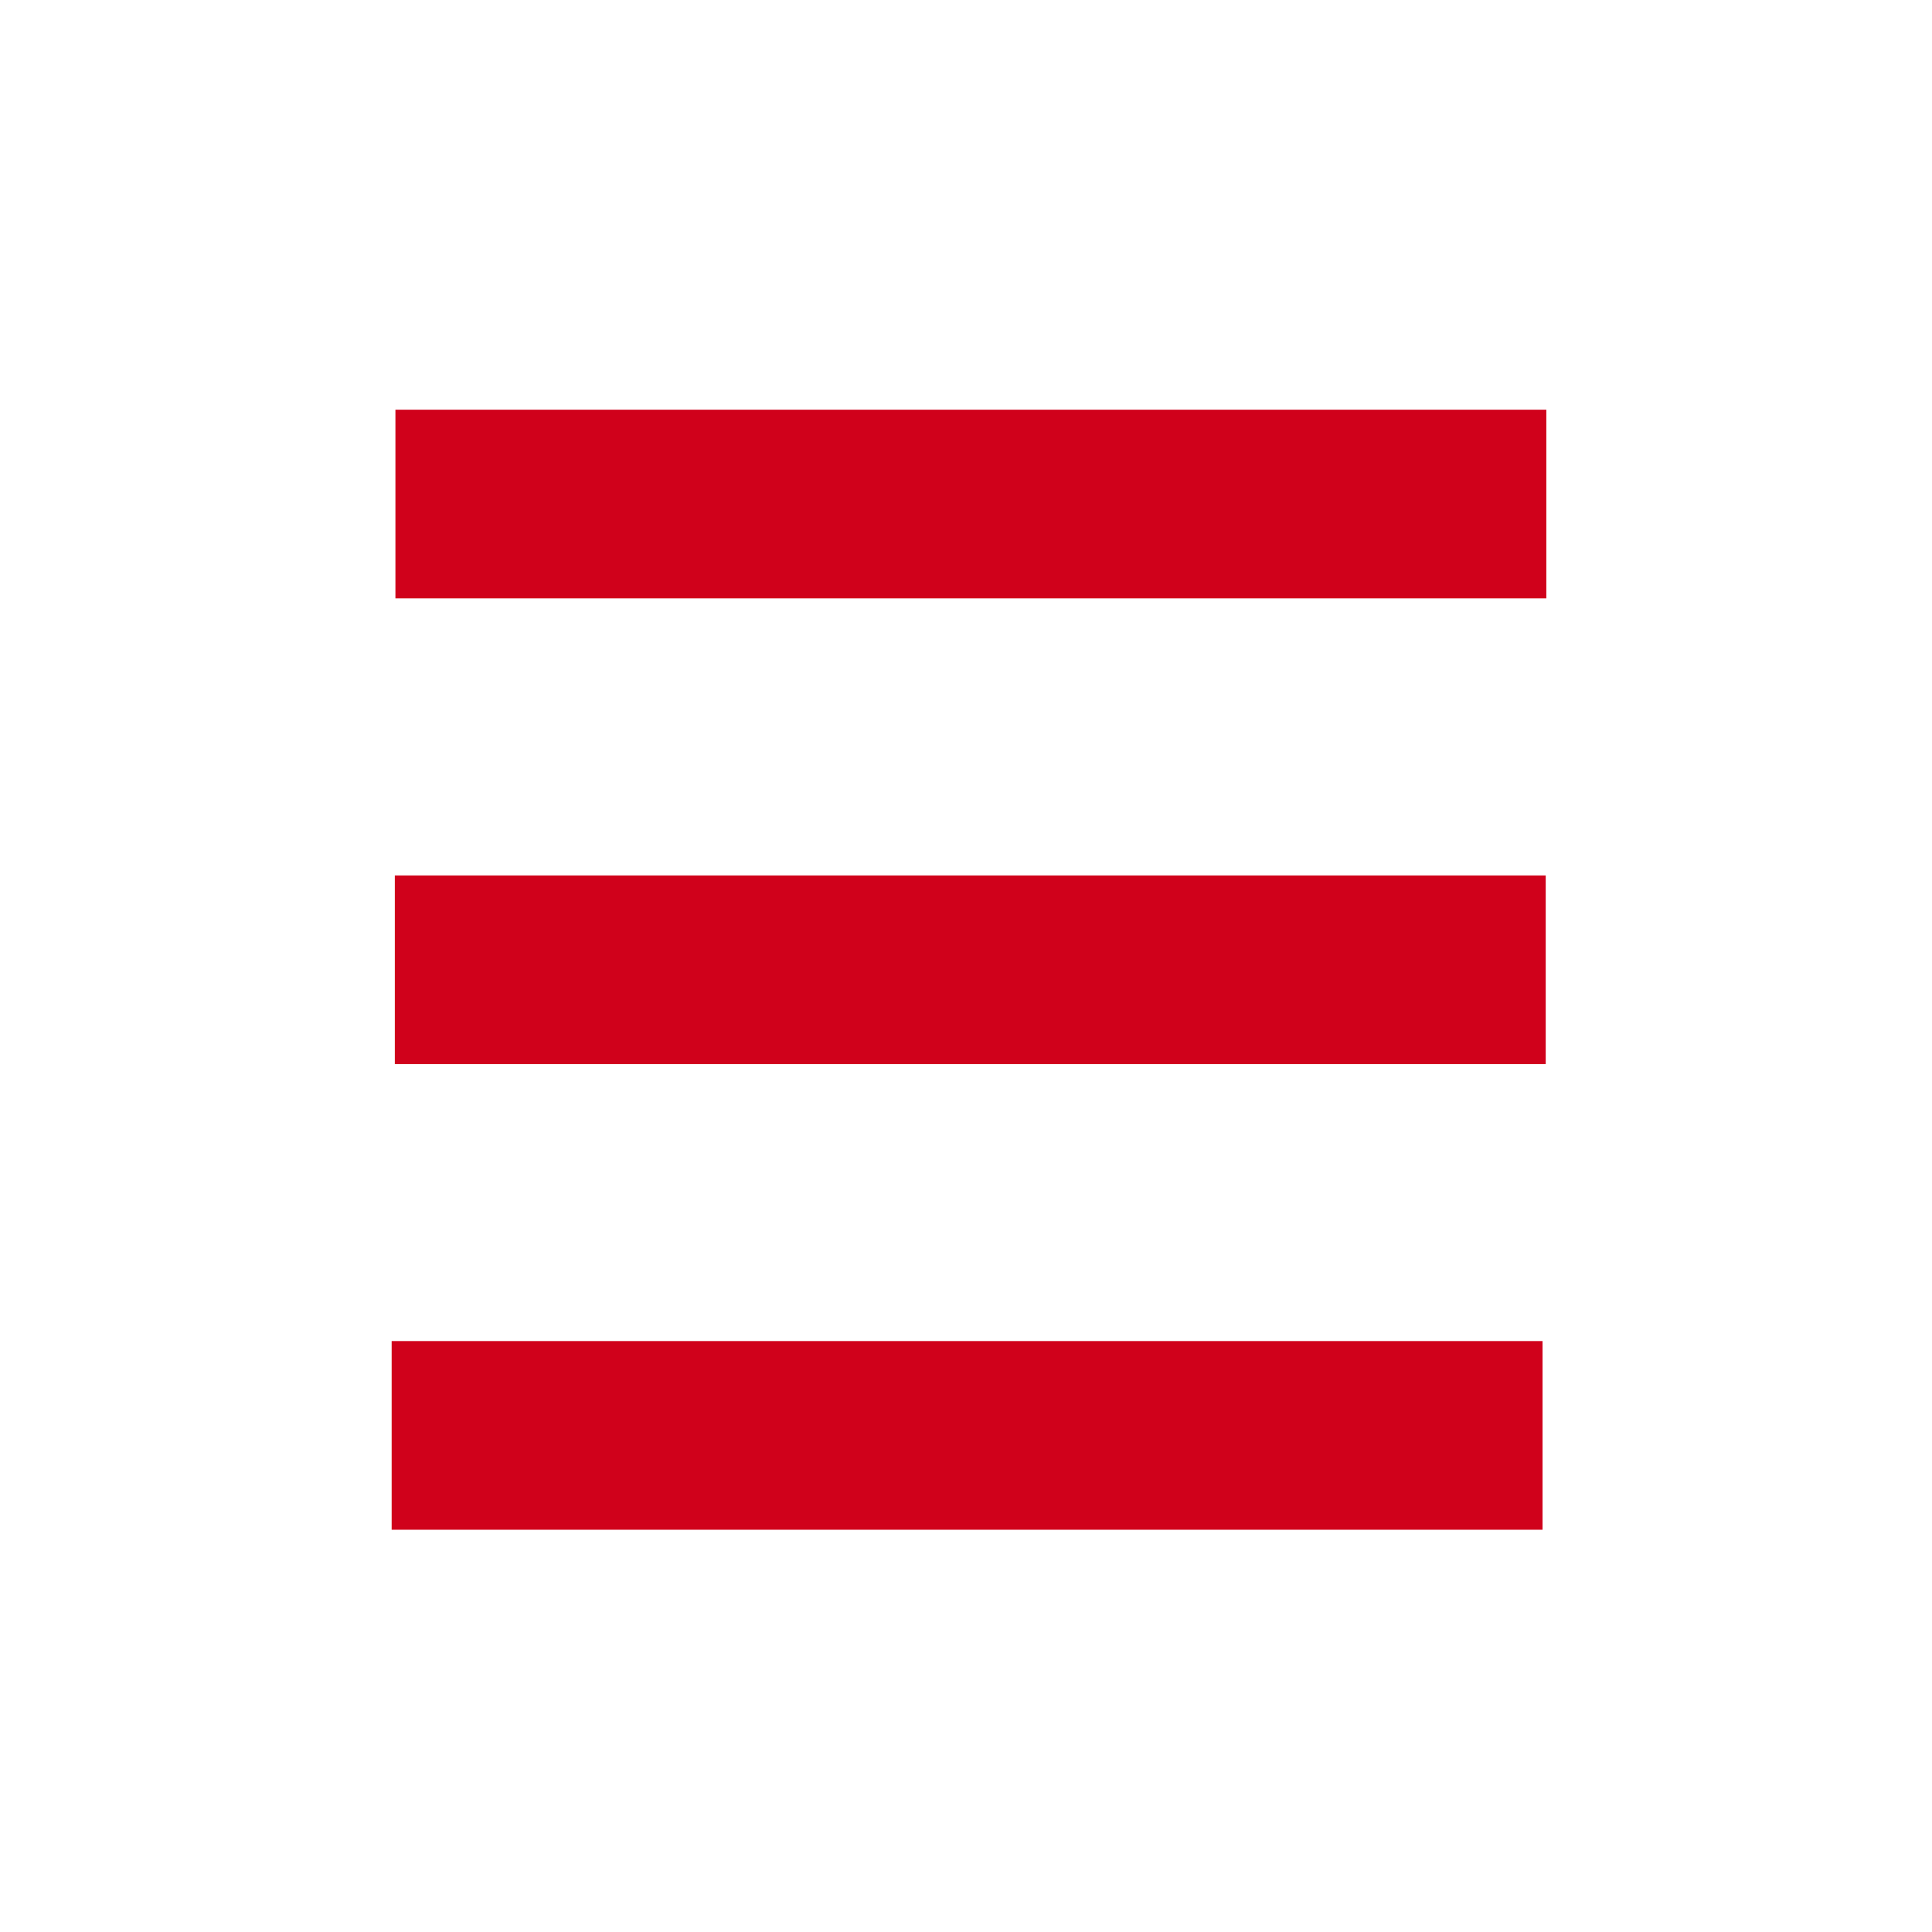
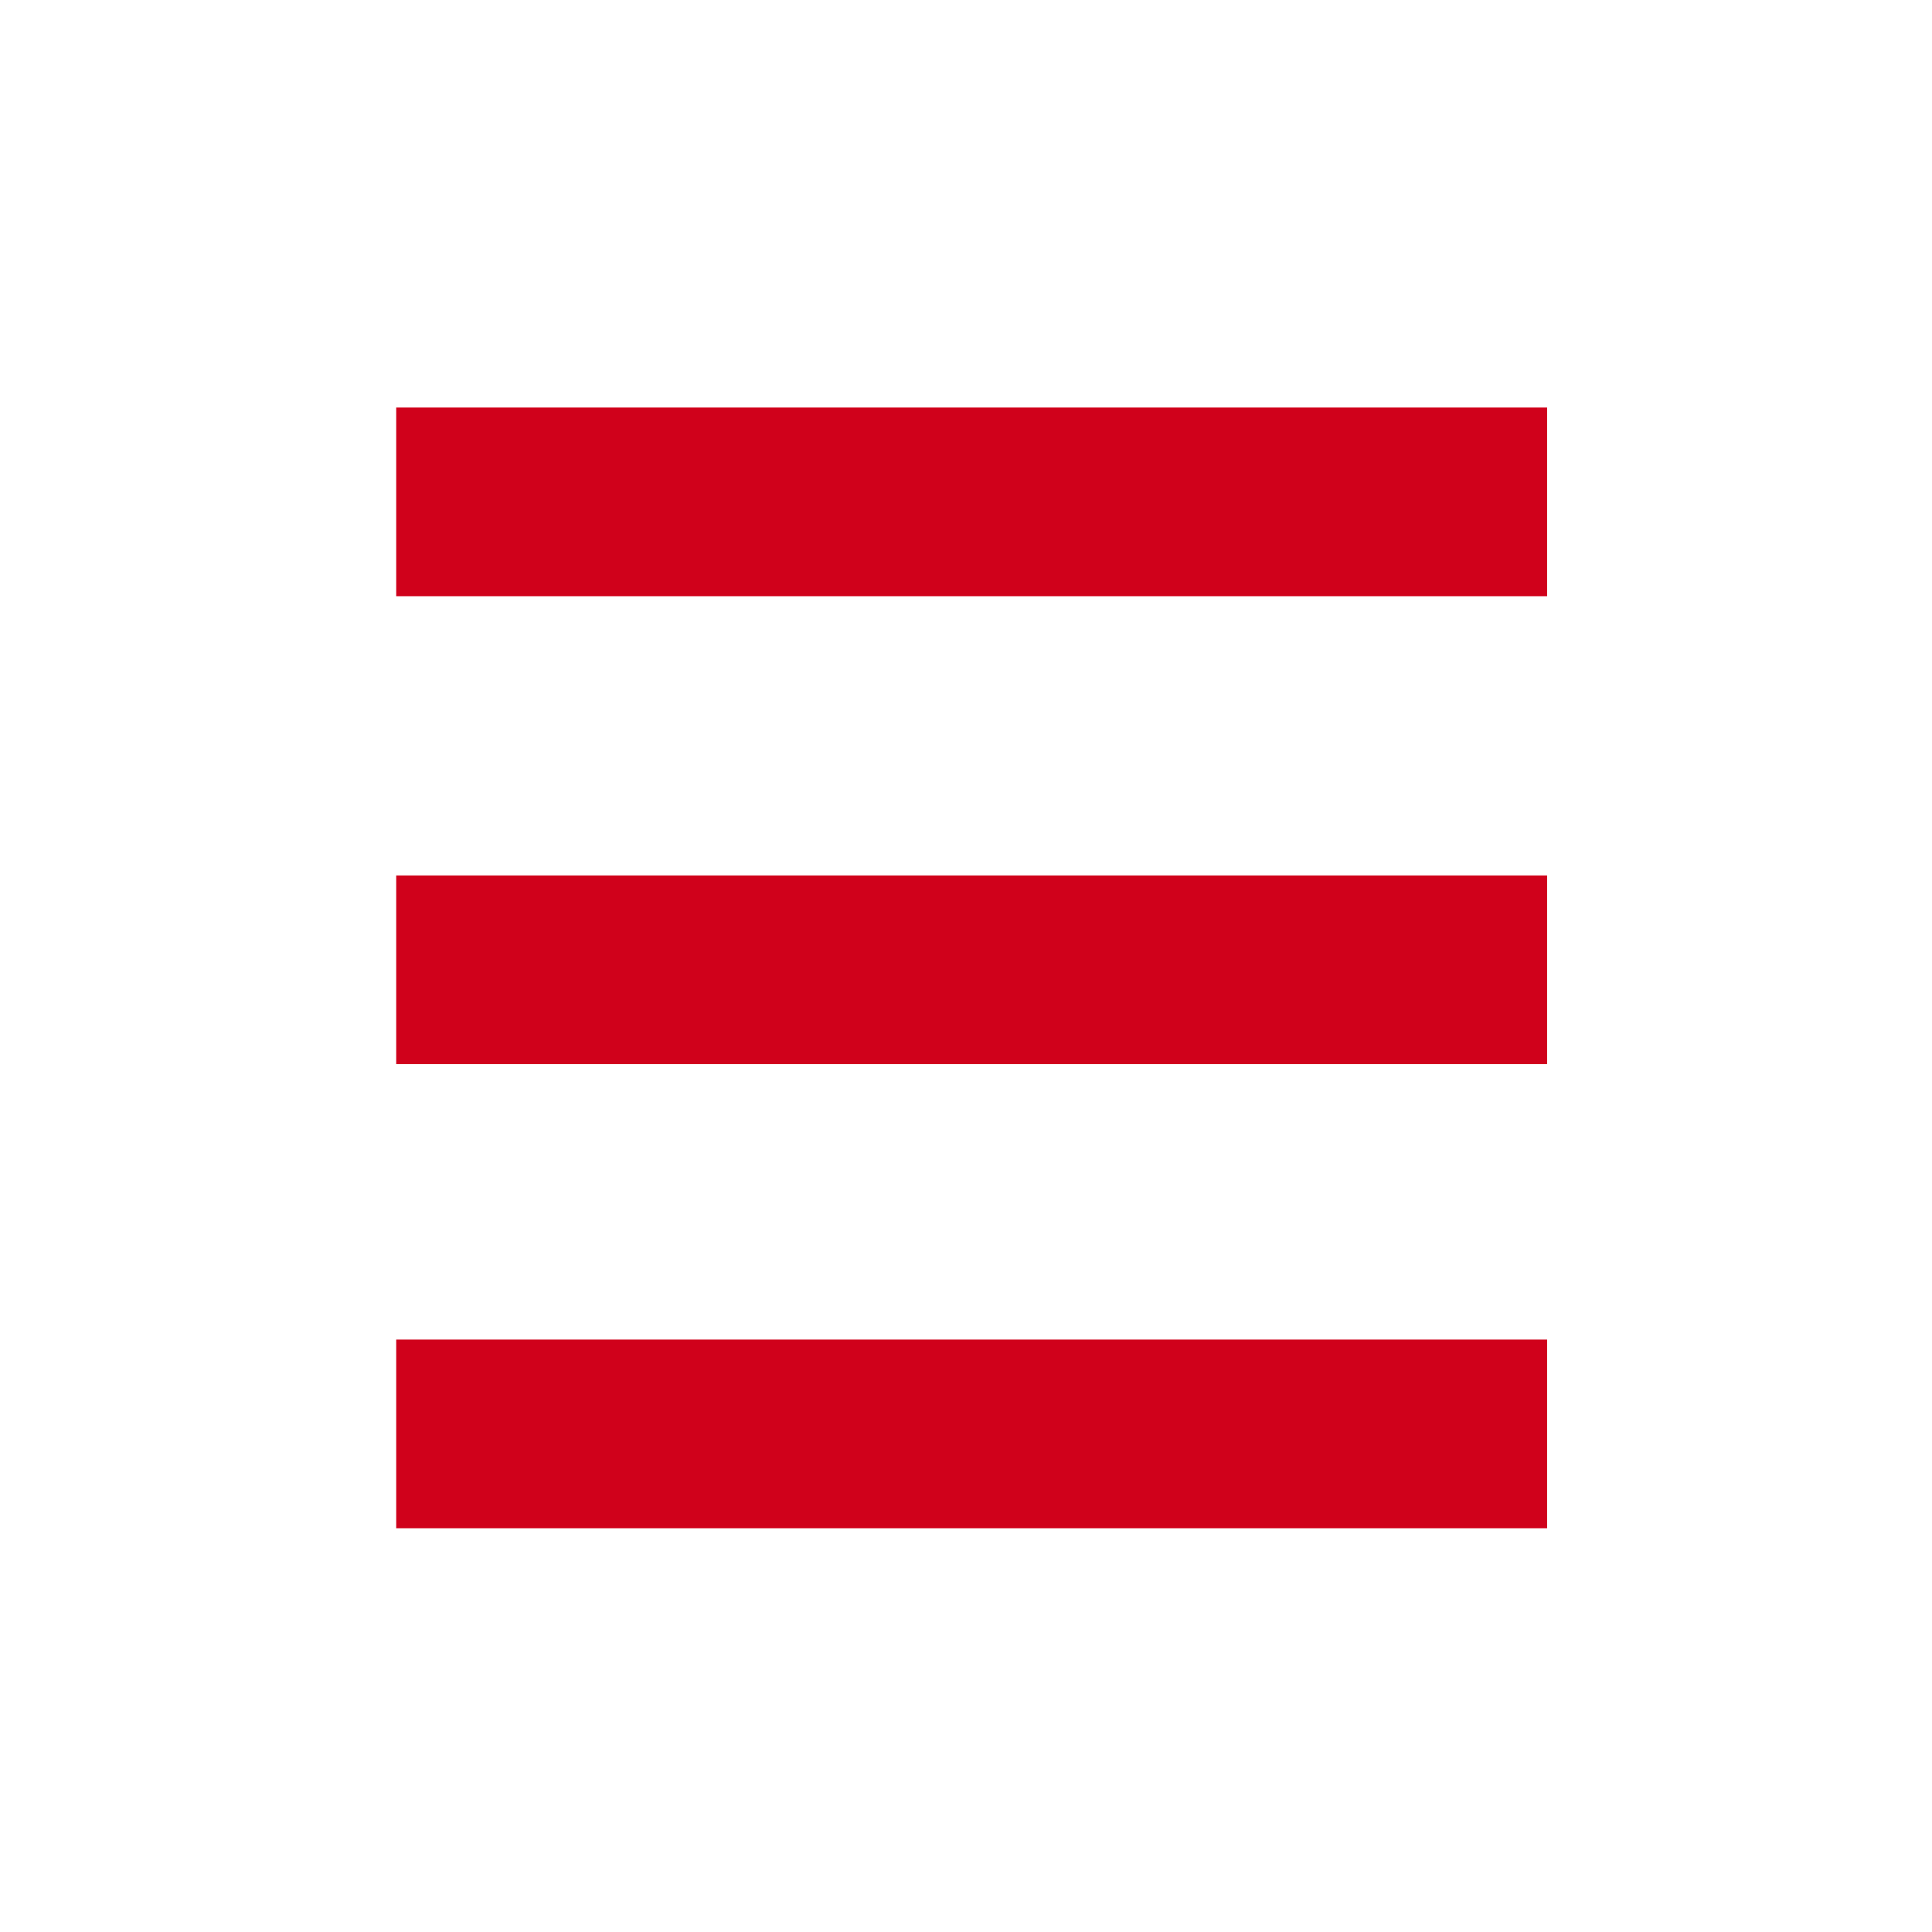
<svg xmlns="http://www.w3.org/2000/svg" width="512px" height="512px" viewBox="0 0 512 512" version="1.1">
  <defs />
  <g id="Page-2" stroke="none" stroke-width="1" fill="none" fill-rule="evenodd">
    <g id="menu" fill="#D0011B">
-       <polygon id="mapBG" fill-opacity="0" points="410 109 410 211.037 410 303.95 410 406 103 406 103 303.963 103 211.037 103 109" />
-       <polygon id="leftFold" points="409.792 108.576 409.792 158.576 104.792 158.576 104.792 108.576" />
-       <polygon id="midFold" points="409.632 282 409.632 232 104.632 232 104.632 282" />
-       <polygon id="rightFold" points="408.793 355.397 408.793 405.397 103.793 405.397 103.793 355.397" />
+       <polygon id="mapBG" fill-opacity="0" points="410 109 410 210 410 304 410 406 105 406 105 304 105 210 105 109" />
+       <polygon id="leftFold" points="410 108 410 158 105 158 105 108" />
+       <polygon id="midFold" points="410 282 410 232 105 232 105 282" />
+       <polygon id="rightFold" points="410 355 410 405 105 405 105 355" />
    </g>
  </g>
</svg>
